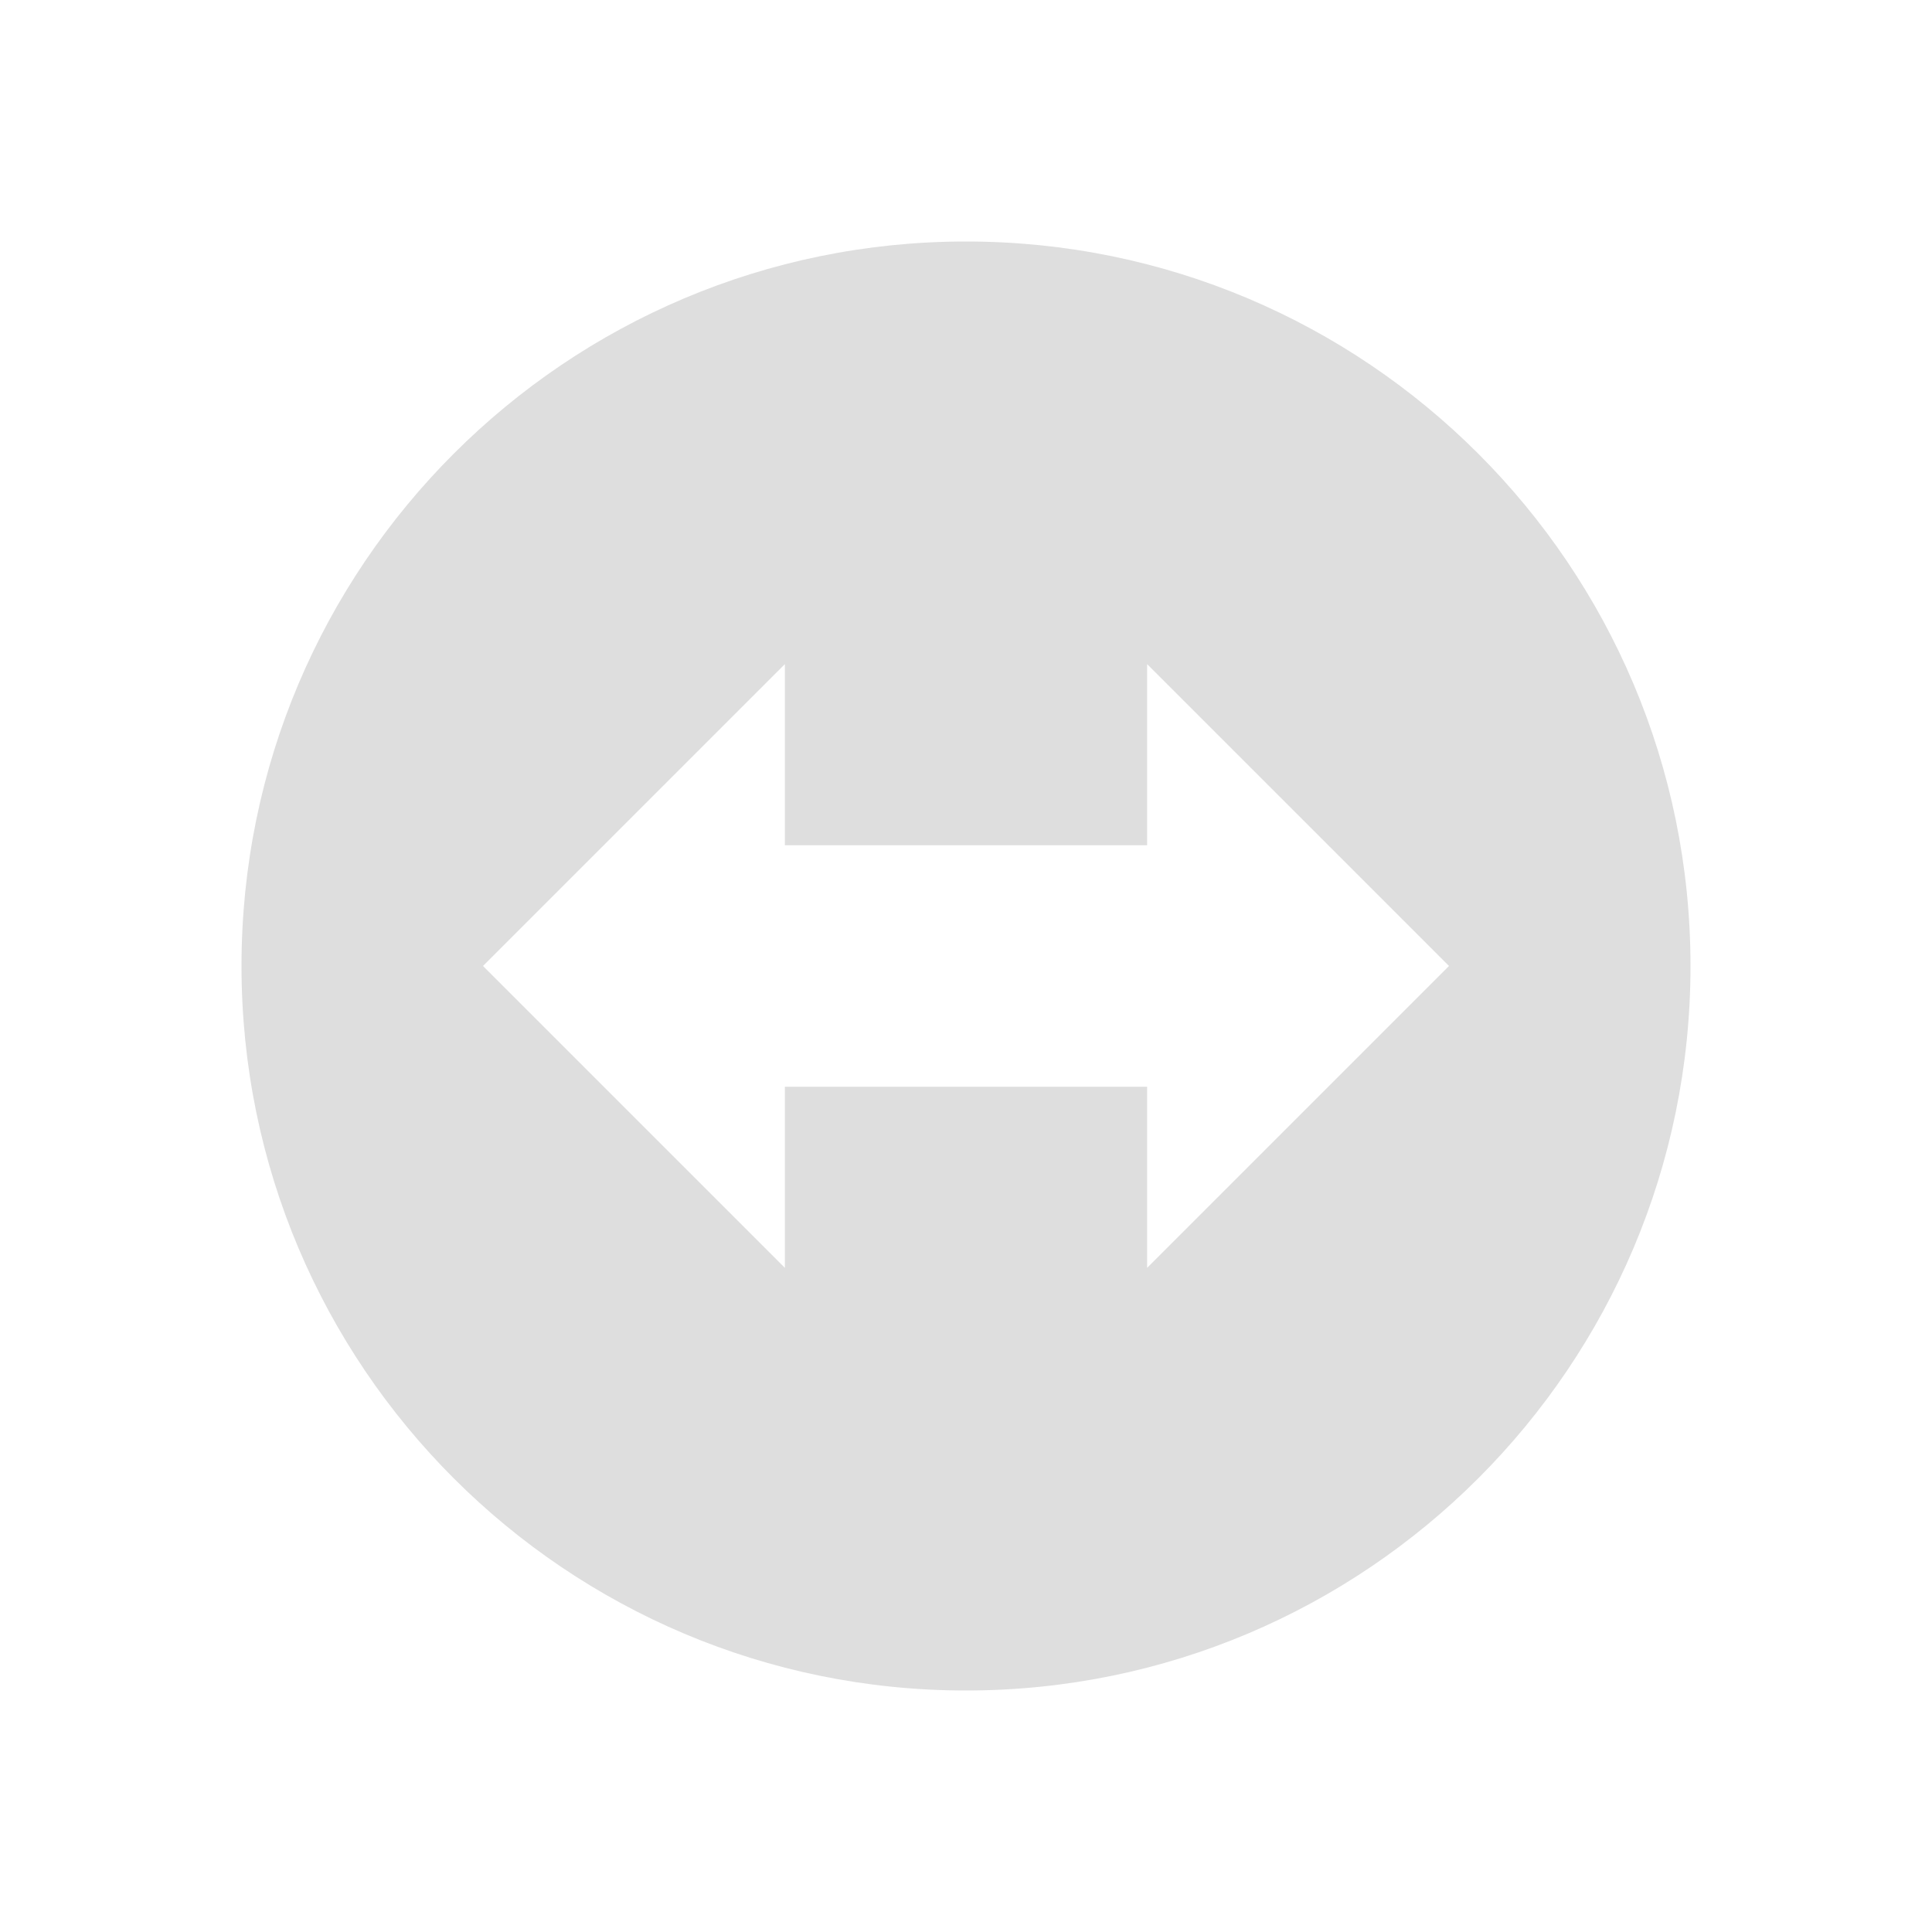
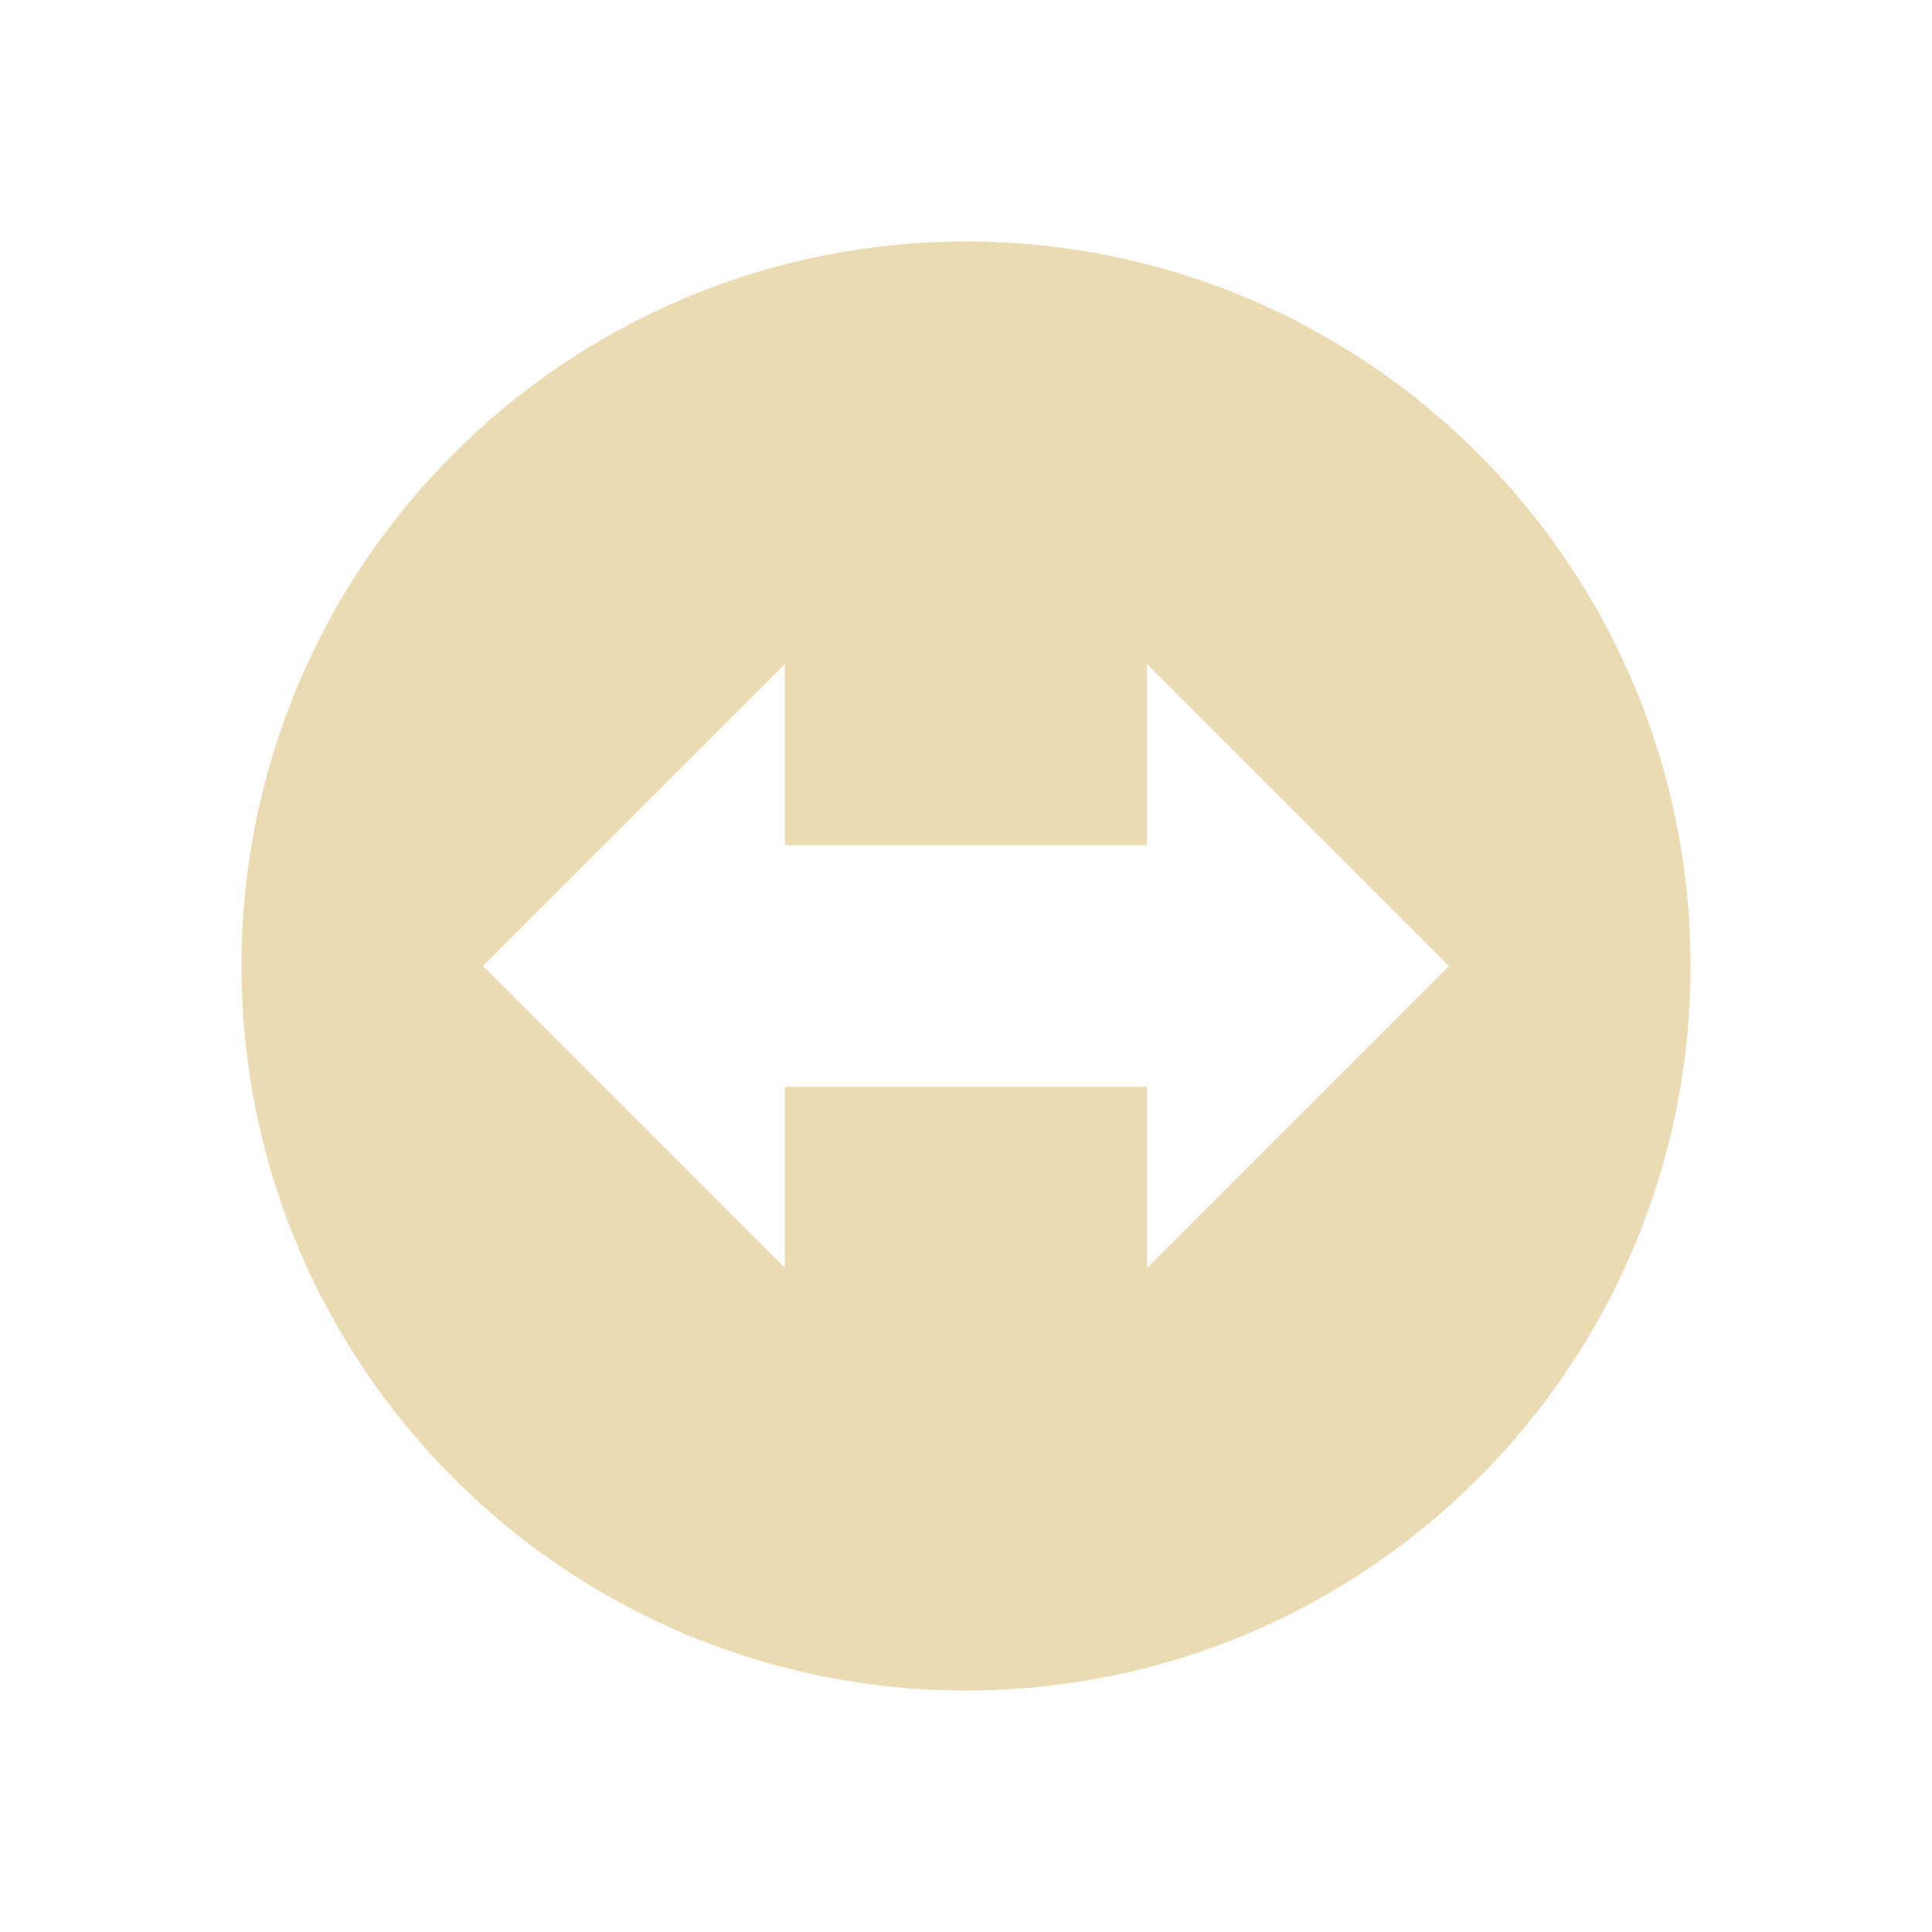
<svg xmlns="http://www.w3.org/2000/svg" width="32" height="32" version="1.1">
  <g id="22-22-TeamViewer" transform="translate(32,10)">
    <rect style="opacity:0.001" width="22" height="22" x="0" y="0" />
-     <path style="fill:#dedede" d="m 11,3 c -4.418,-10e-8 -8,3.582 -8,8 -10e-8,4.418 3.582,8 8,8 4.418,0 8,-3.582 8,-8 C 19,6.582 15.418,3 11,3 Z M 9,8 v 2 h 4 V 8 l 3,3 -3,3 V 12 H 9 v 2 L 6,11 Z" />
+     <path style="fill:#ebdbb2" d="m 11,3 c -4.418,-10e-8 -8,3.582 -8,8 -10e-8,4.418 3.582,8 8,8 4.418,0 8,-3.582 8,-8 C 19,6.582 15.418,3 11,3 Z M 9,8 v 2 h 4 V 8 l 3,3 -3,3 V 12 H 9 v 2 L 6,11 Z" />
  </g>
  <g id="TeamViewer">
    <rect style="opacity:0.001" width="32" height="32" x="0" y="0" />
-     <path style="fill:#dedede" d="M 16 4 C 9.373 4 4 9.373 4 16 C 4 22.627 9.373 28 16 28 C 22.627 28 28 22.627 28 16 C 28 9.373 22.627 4 16 4 z M 13 11 L 13 14 L 19 14 L 19 11 L 24 16 L 19 21 L 19 18 L 13 18 L 13 21 L 8 16 L 13 11 z" />
+     <path style="fill:#ebdbb2" d="M 16 4 C 9.373 4 4 9.373 4 16 C 4 22.627 9.373 28 16 28 C 22.627 28 28 22.627 28 16 C 28 9.373 22.627 4 16 4 z M 13 11 L 13 14 L 19 14 L 19 11 L 24 16 L 19 21 L 19 18 L 13 18 L 13 21 L 8 16 L 13 11 z" />
  </g>
</svg>
